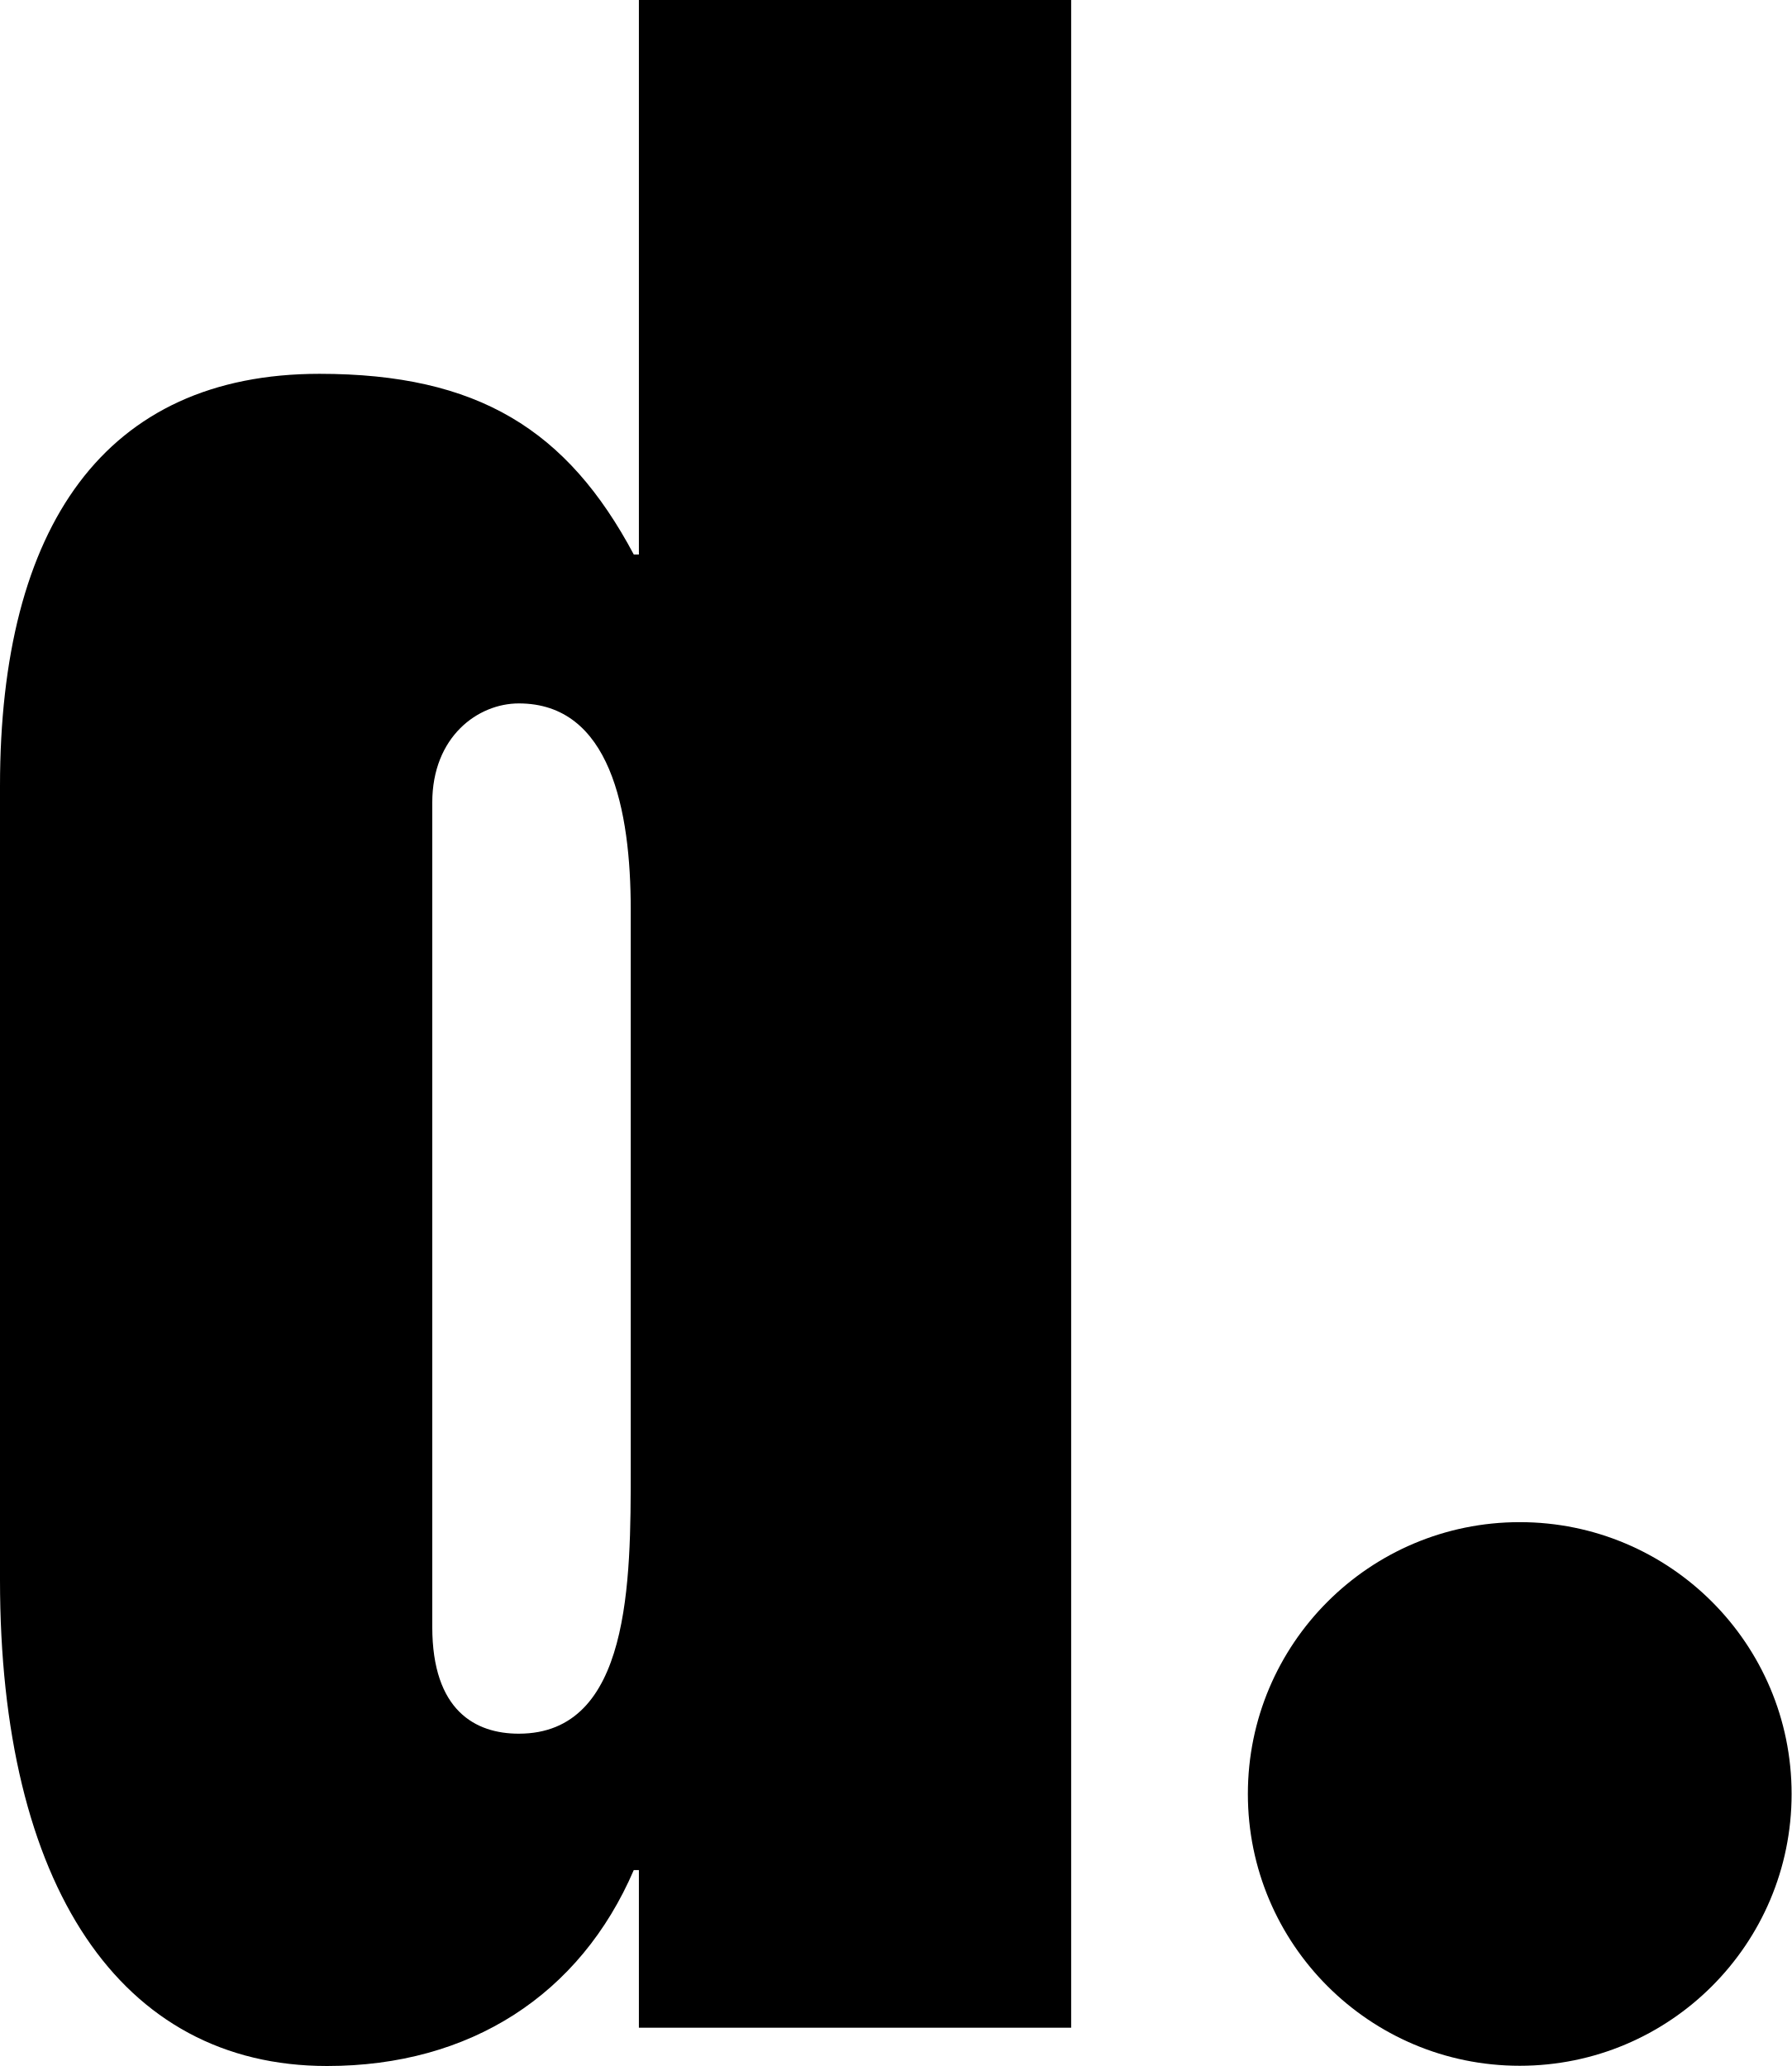
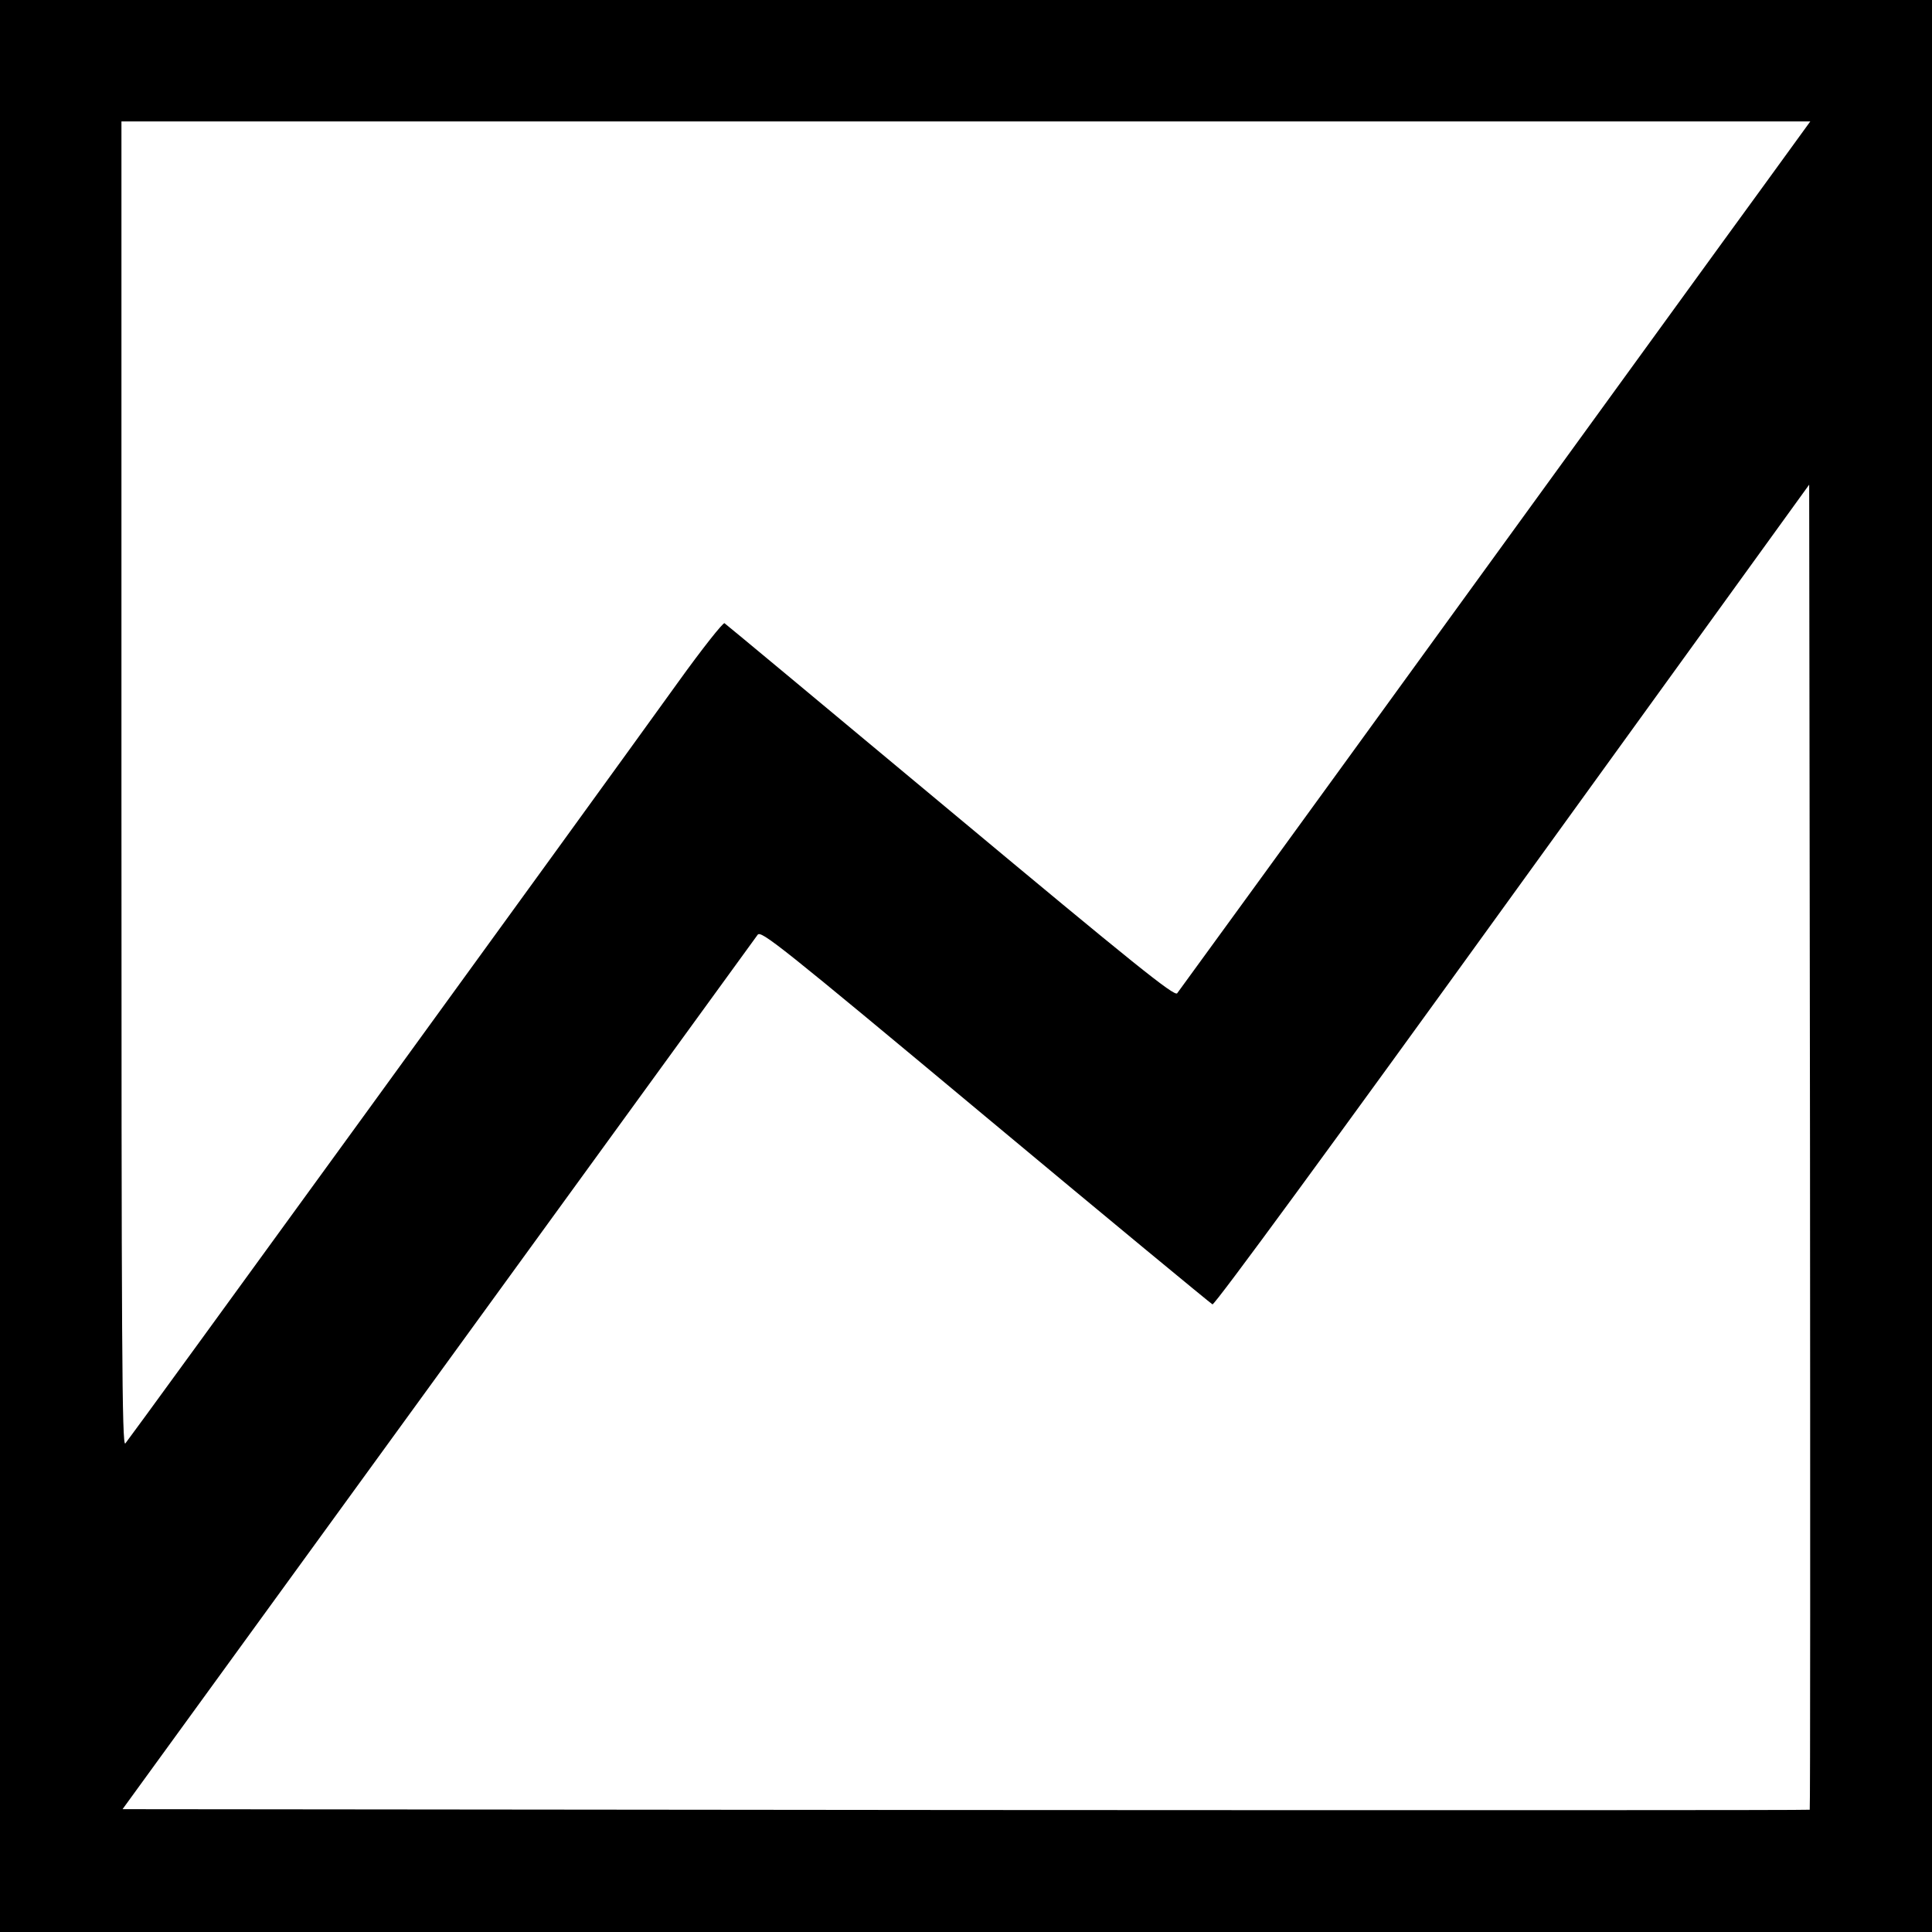
- <svg xmlns="http://www.w3.org/2000/svg" data-name="Layer 1" viewBox="0 0 659 760.084">
-   <circle cx="559" cy="660" r="100" />
-   <path d="M394 746H235v-58h-1.88c-19.739 45.873-60.16 72.084-112.8 72.084C44.179 760.084 0 693.617 0 581.277V289.191c0-95.492 38.539-151.662 117.5-151.662 58.28 0 91.18 20.597 115.62 66.47H235V0h159zM232 334.596c0-36.5-7.488-75.806-41.18-75.806-14.973 0-31.82 12.166-31.82 36.5v303.228c0 30.884 15.911 39.306 31.82 39.306C232 637.824 232 581.671 232 540.493z" />
+ <svg xmlns="http://www.w3.org/2000/svg" version="1.0" width="700pt" height="700pt" viewBox="0 0 700 700" preserveAspectRatio="xMidYMid meet">
+   <g transform="translate(0,700) scale(0.1,-0.1)" fill="#000000" stroke="none">
+     <path d="M0 3500 l0 -3500 3500 0 3500 0 0 3500 0 3500 -3500 0 -3500 0 0 -3500z m6387 2823 c-96 -131 -609 -839 -1142 -1573 -532 -734 -974 -1341 -980 -1349 -11 -11 -153 103 -821 660 -445 371 -813 677 -819 681 -5 3 -80 -91 -169 -215 -336 -467 -1989 -2743 -2002 -2757 -12 -12 -14 336 -14 2388 l0 2402 3060 0 3059 0 -172 -237z m170 -5880 c-2 -2 -1378 -2 -3059 -1 l-3054 3 1144 1575 c629 866 1150 1583 1157 1593 12 17 79 -36 825 -658 446 -372 817 -678 823 -681 8 -3 445 594 1087 1483 l1075 1487 3 -2398 c1 -1320 1 -2401 -1 -2403z" />
+   </g>
</svg>
